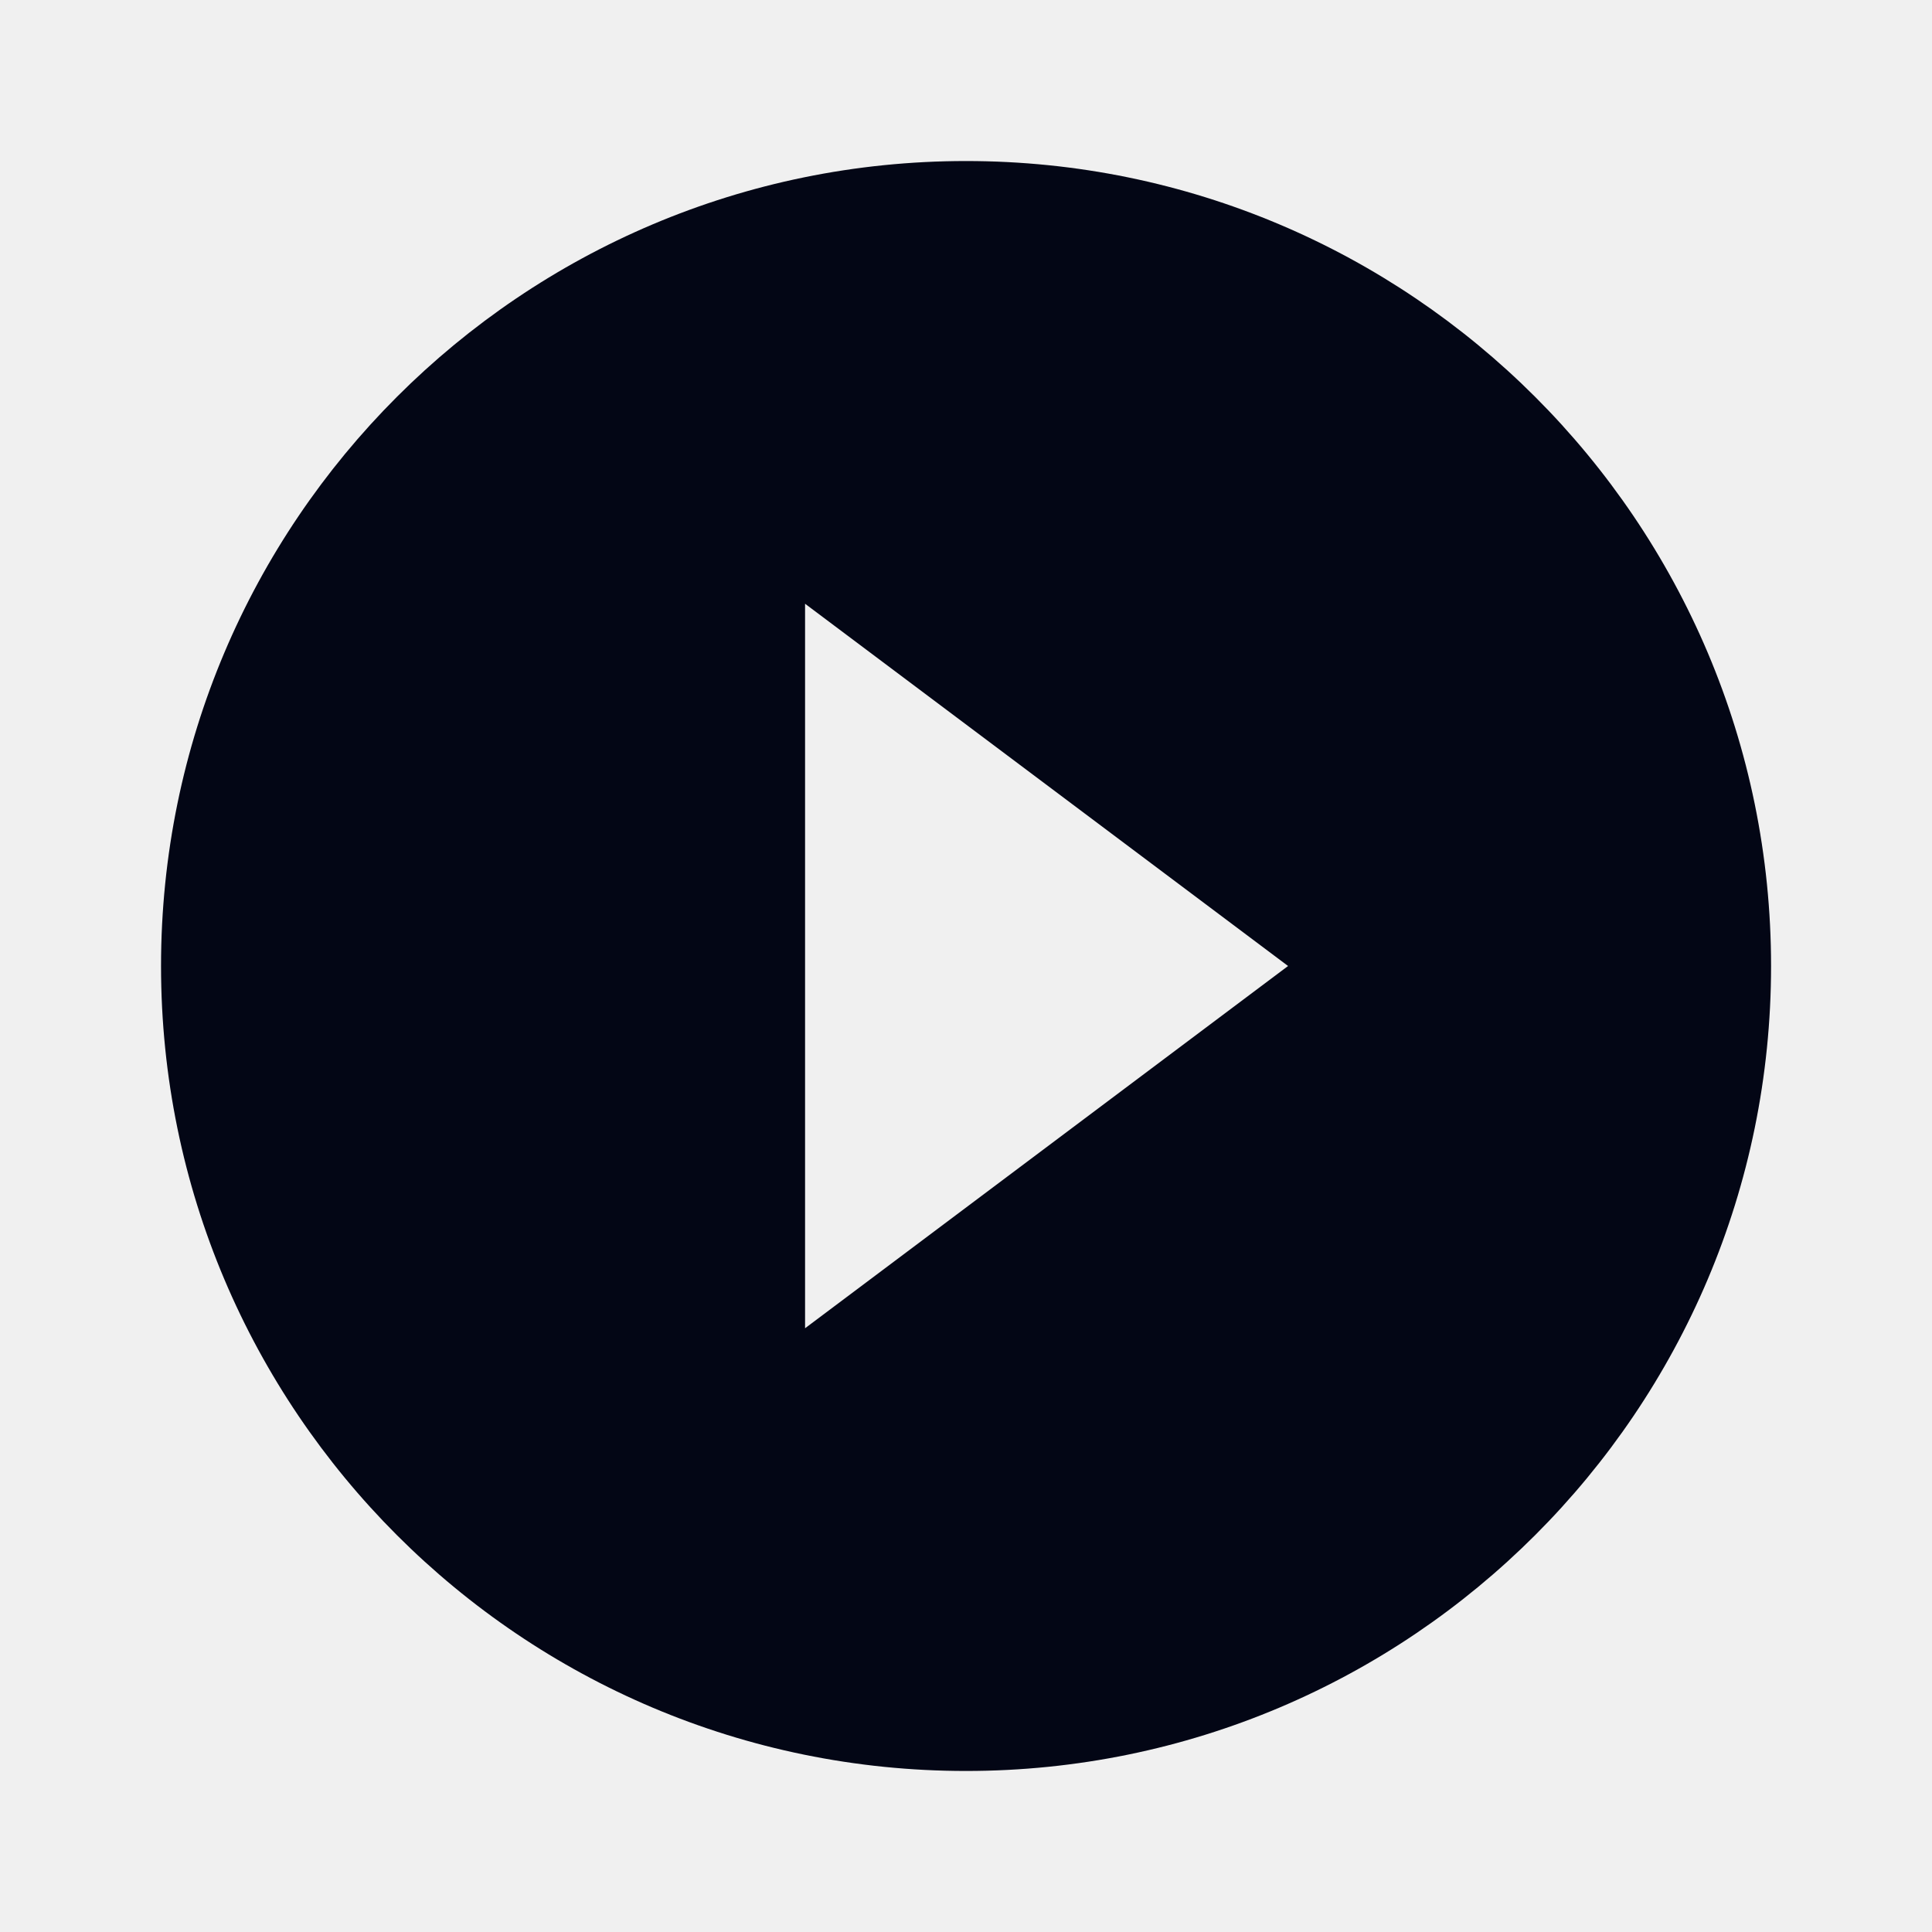
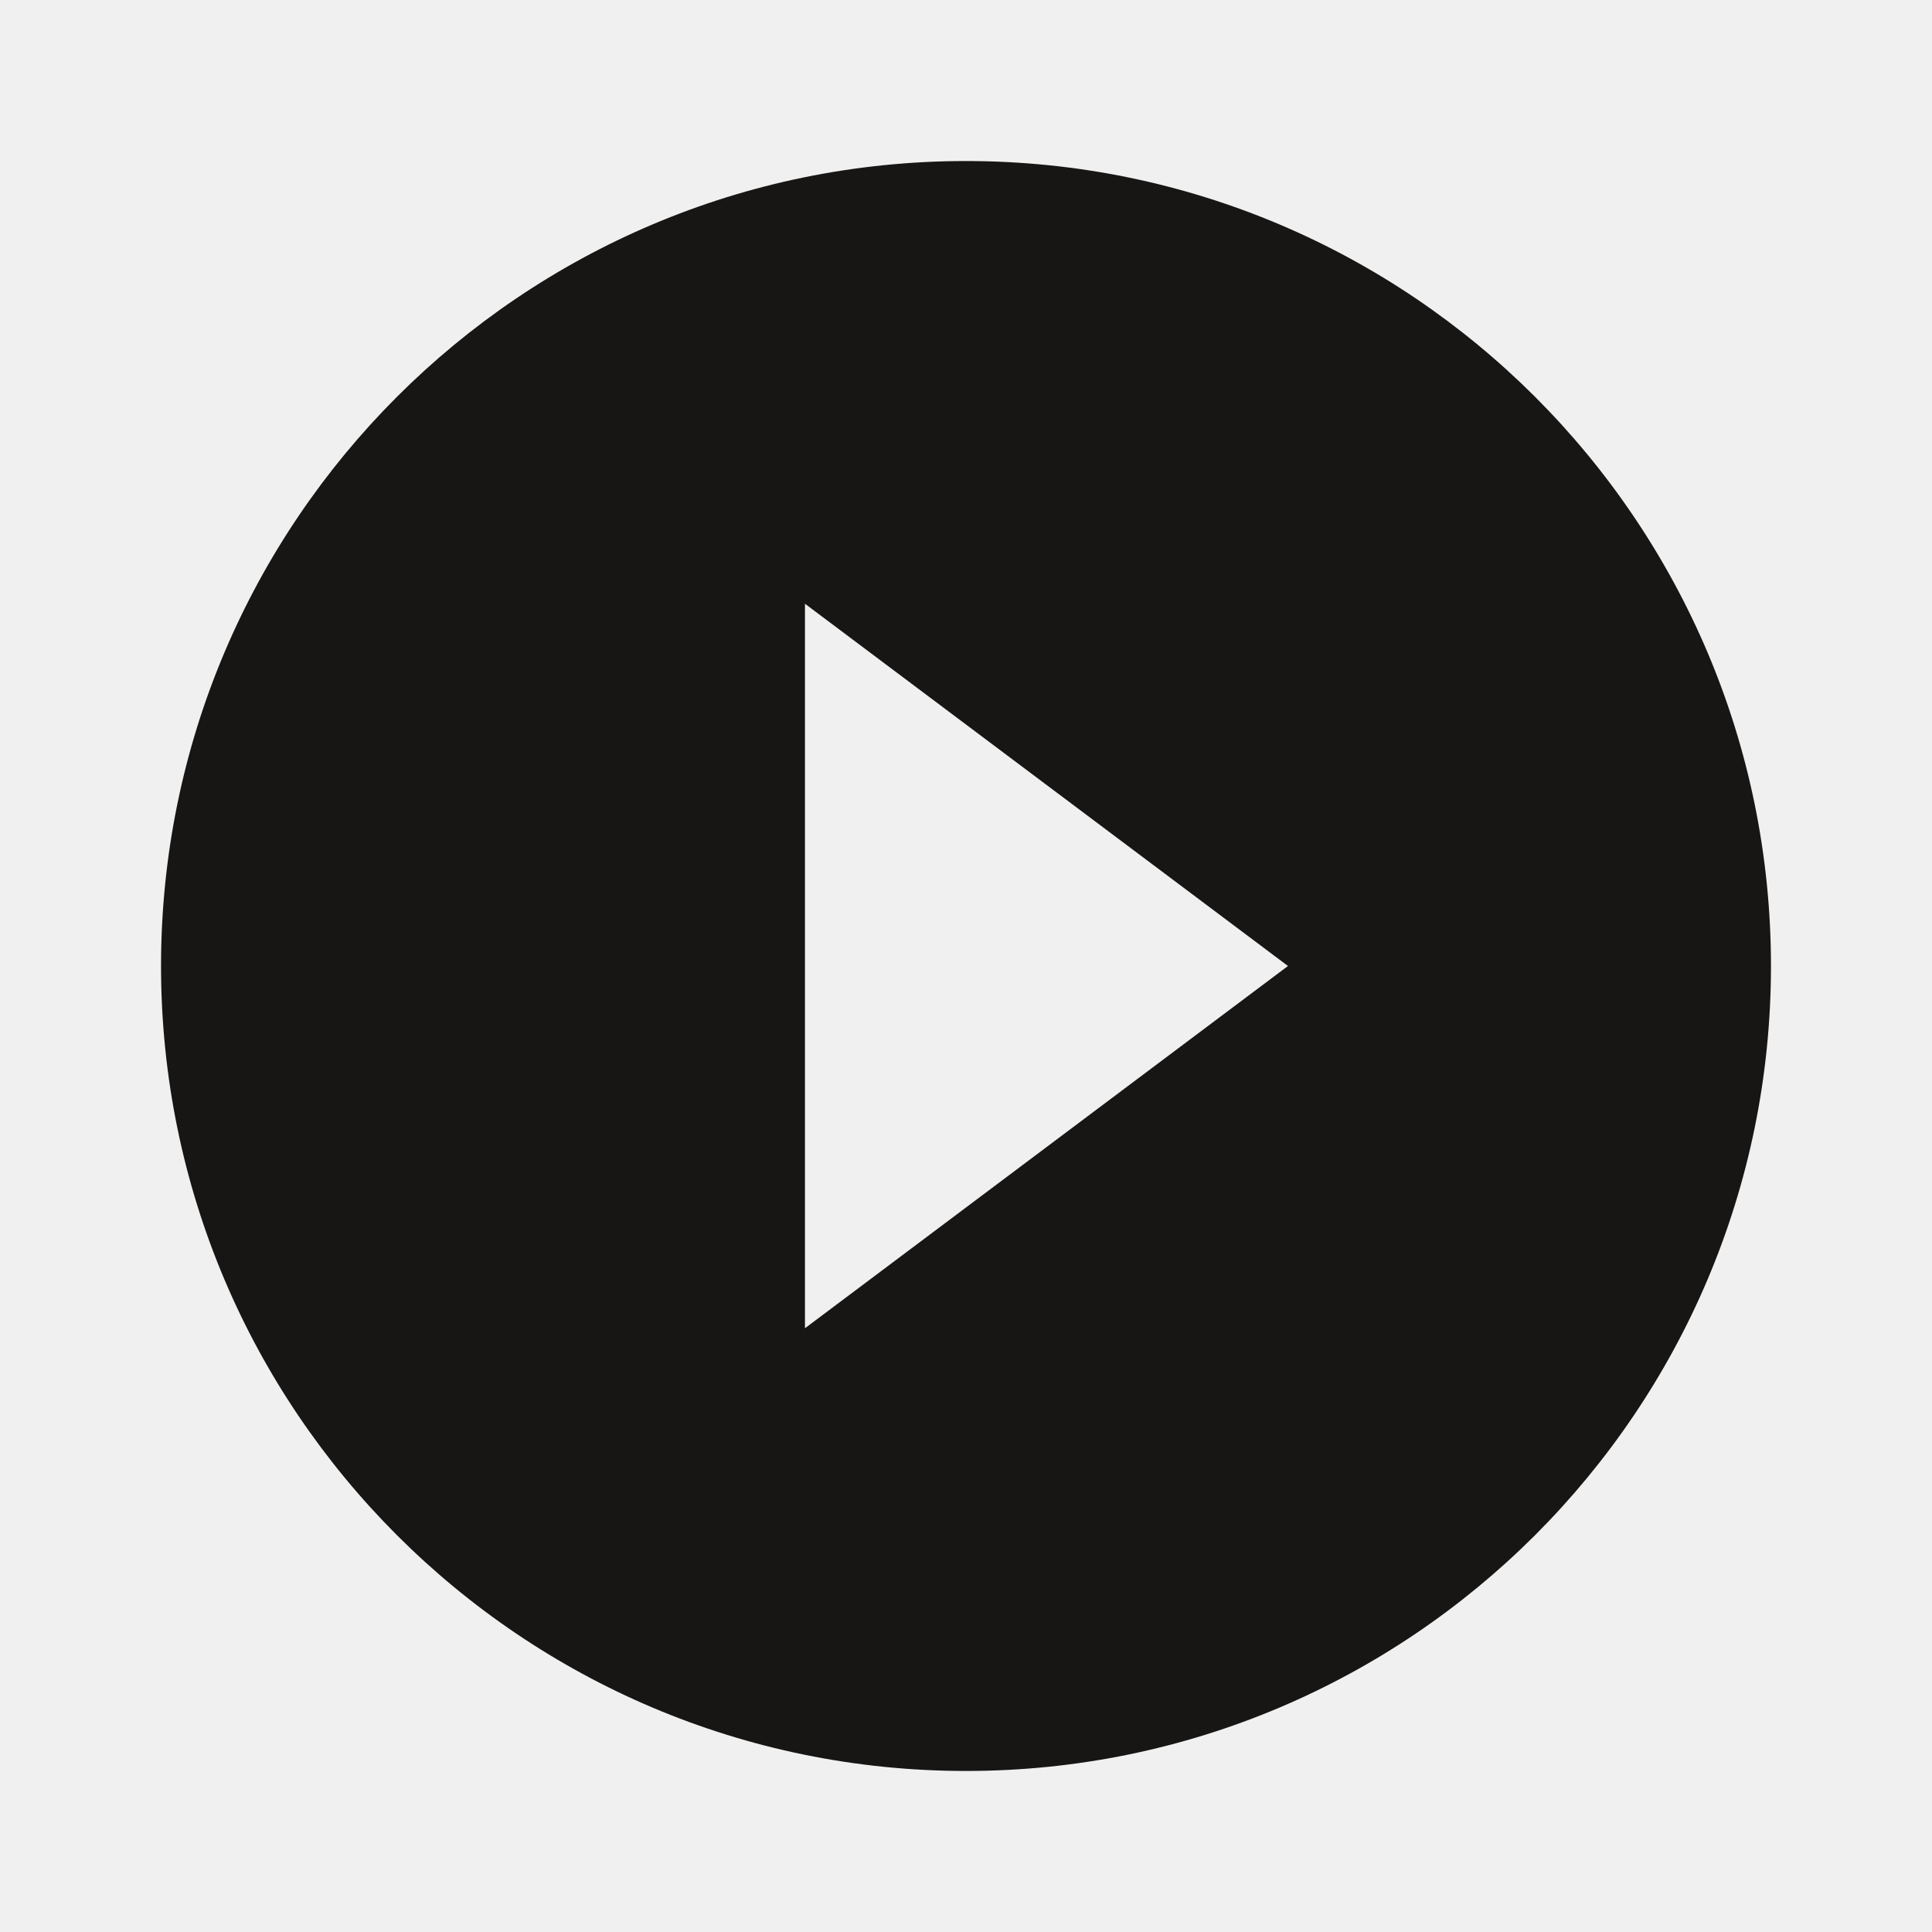
<svg xmlns="http://www.w3.org/2000/svg" width="20" height="20" viewBox="0 0 20 20" fill="none">
-   <g clip-path="url(#clip0_3686_10018)">
-     <path d="M10 1.667C5.4 1.667 1.667 5.4 1.667 10C1.667 14.6 5.4 18.333 10 18.333C14.6 18.333 18.334 14.6 18.334 10C18.334 5.4 14.6 1.667 10 1.667ZM8.334 13.75V6.25L13.334 10L8.334 13.75Z" fill="#030615" />
+   <g clip-path="url(#clip0_1838_4445)">
+     <path d="M10 1.667C5.4 1.667 1.667 5.4 1.667 10C1.667 14.6 5.4 18.333 10 18.333C14.6 18.333 18.333 14.6 18.333 10C18.333 5.4 14.6 1.667 10 1.667ZM8.333 13.75V6.25L13.333 10L8.333 13.75Z" fill="#171615" />
  </g>
  <defs>
-     <clipPath id="clip0_3686_10018">
+     <clipPath id="clip0_1838_4445">
      <rect width="20" height="20" fill="white" />
    </clipPath>
  </defs>
</svg>
